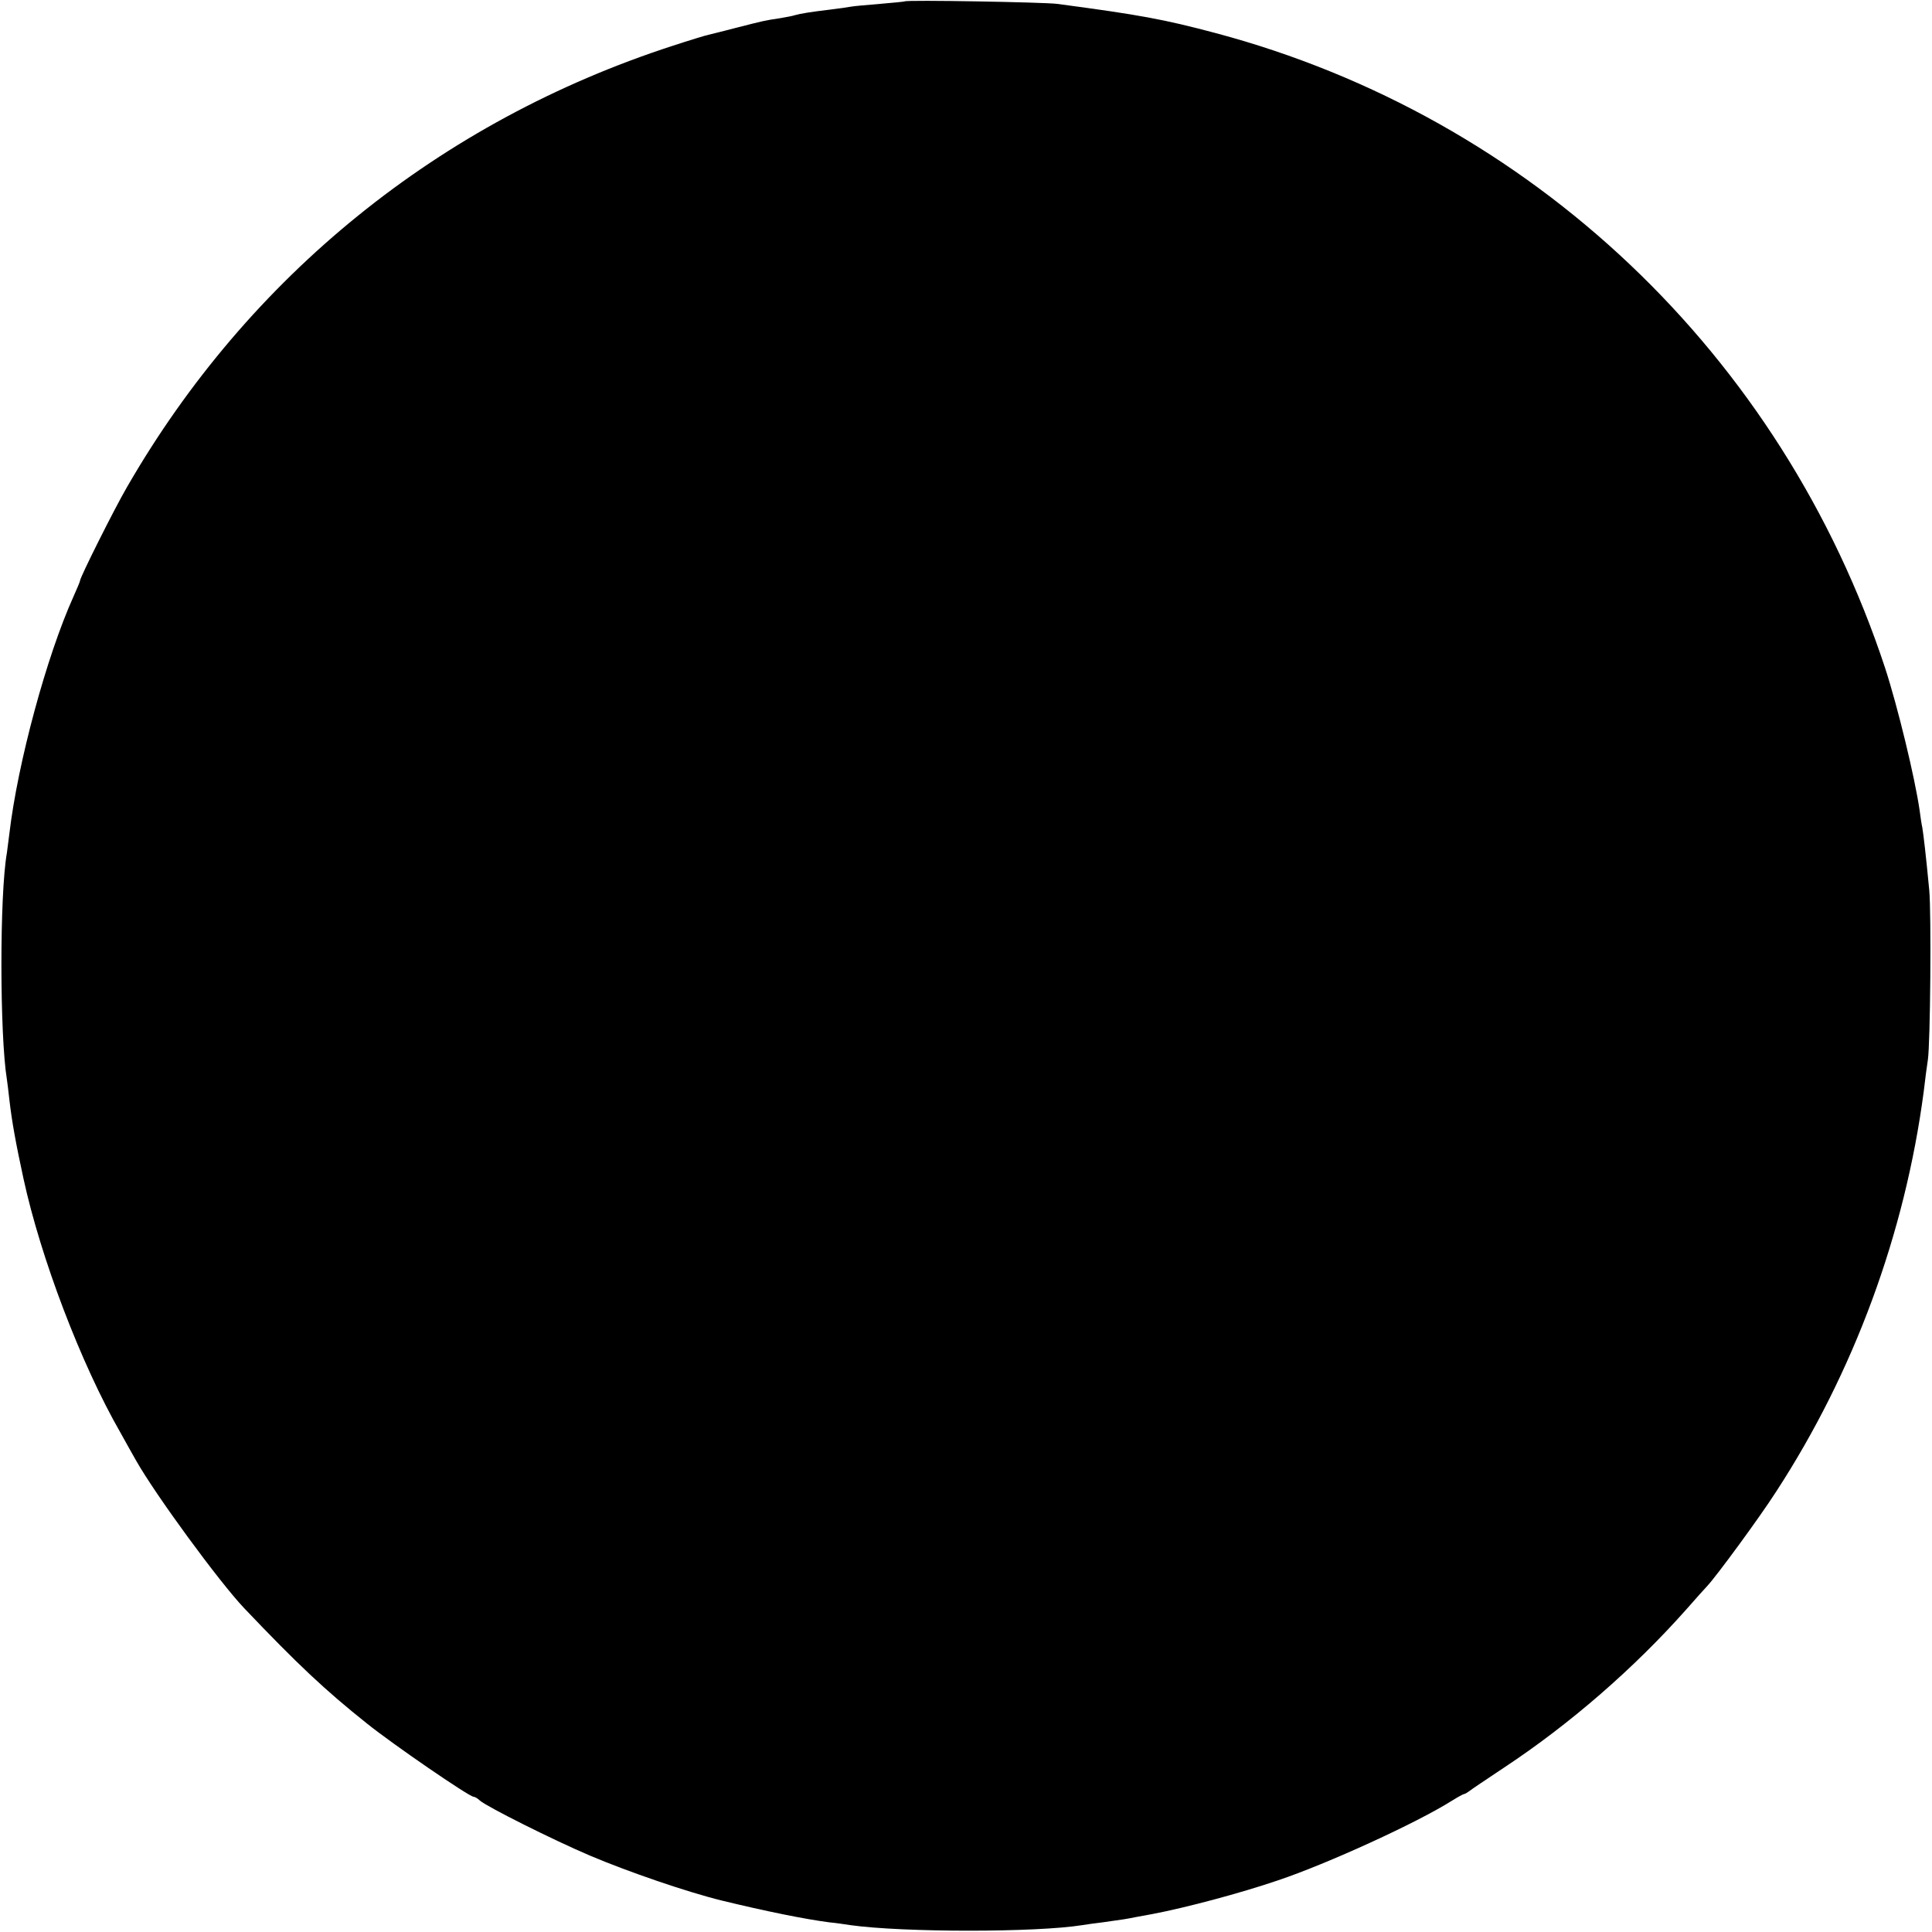
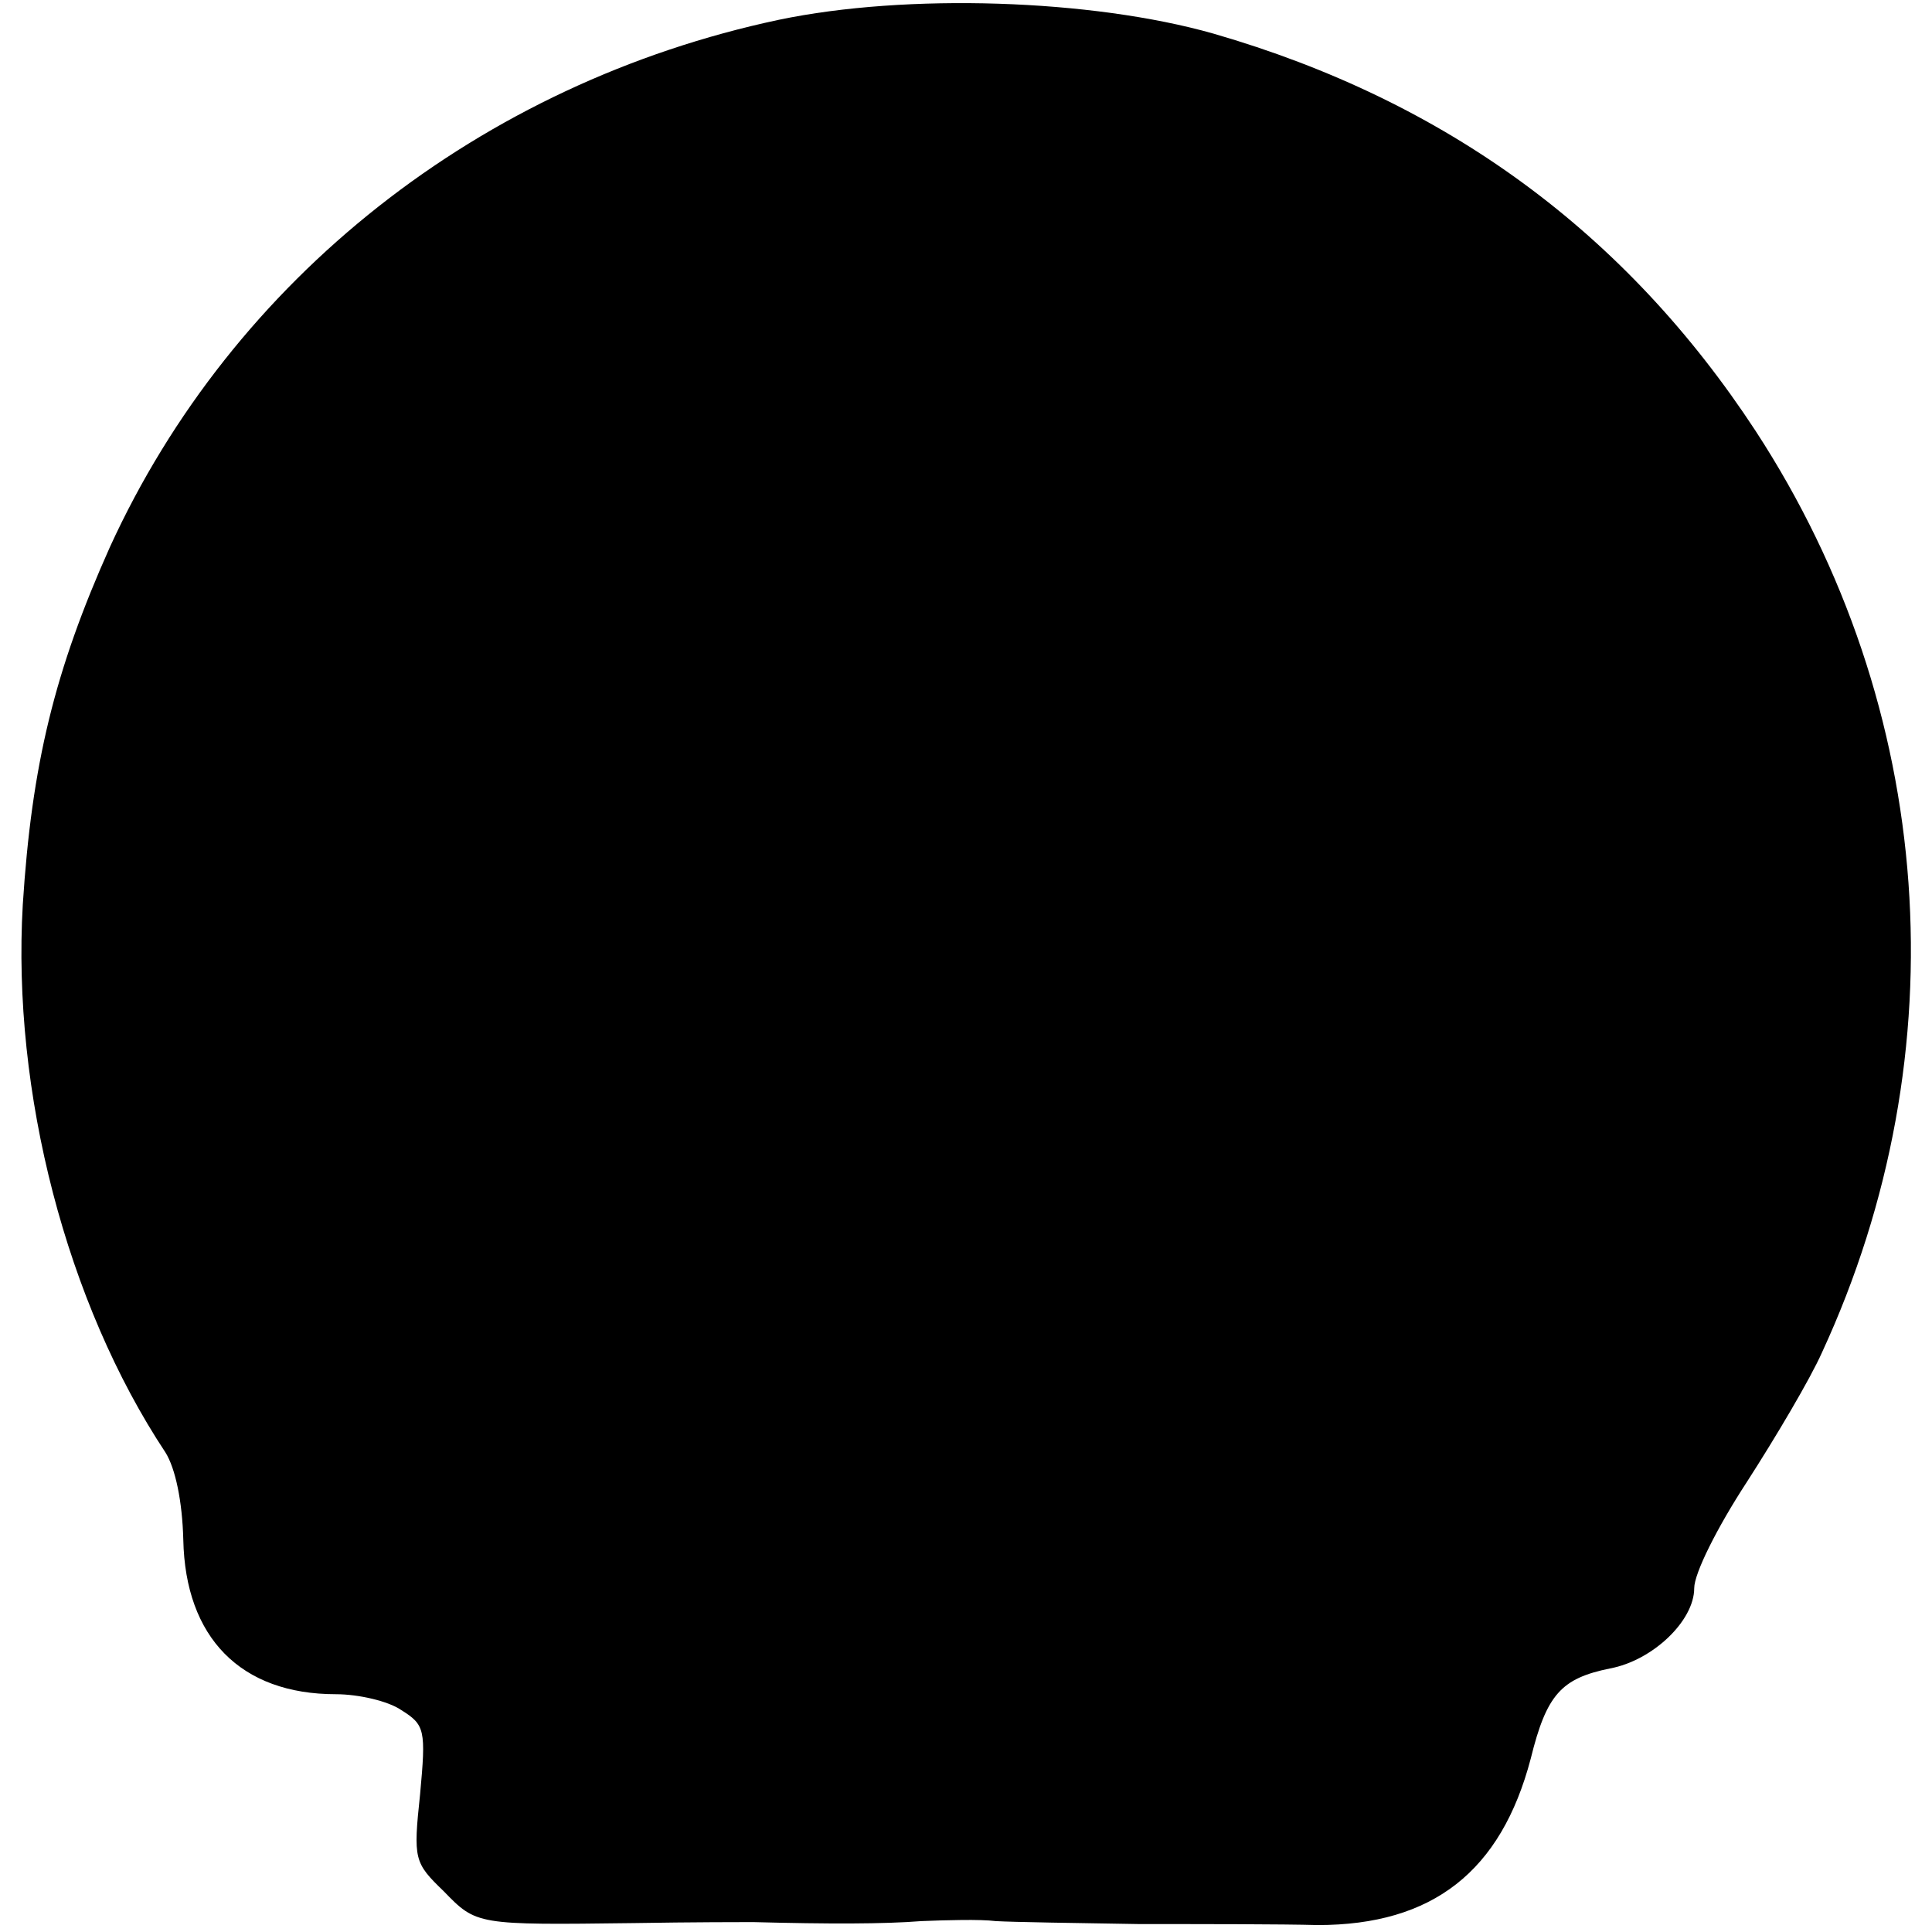
- <svg xmlns="http://www.w3.org/2000/svg" version="1.0" width="700pt" height="700pt" viewBox="0 0 700 700" preserveAspectRatio="xMidYMid meet">
-   <g transform="translate(0,700) scale(0.1,-0.1)" fill="#000000" stroke="none">
-     <path d="M3278 6995 c-1 -1 -42 -5 -89 -9 -47 -4 -95 -8 -105 -10 -10 -2 -45 -7 -78 -11 -67 -8 -105 -14 -126 -20 -8 -3 -32 -7 -54 -11 -55 -8 -62 -10 -156 -34 -47 -12 -93 -24 -103 -26 -10 -2 -69 -20 -130 -40 -844 -274 -1536 -834 -1977 -1599 -47 -81 -170 -327 -170 -339 0 -3 -11 -29 -24 -58 -97 -215 -202 -603 -232 -858 -3 -25 -7 -56 -9 -70 -27 -152 -26 -663 0 -821 2 -13 6 -46 9 -74 9 -78 23 -156 51 -285 62 -286 208 -671 351 -920 20 -36 45 -81 56 -100 71 -126 303 -442 392 -536 194 -204 294 -298 446 -419 92 -74 370 -265 386 -265 4 0 15 -6 23 -14 27 -23 262 -141 398 -199 139 -59 355 -133 478 -163 160 -39 304 -68 390 -79 22 -2 56 -7 75 -10 192 -27 676 -27 842 0 13 2 46 7 73 10 72 10 86 12 120 19 17 3 44 8 60 11 121 23 317 75 455 122 179 60 505 209 631 289 21 13 41 24 44 24 3 0 11 5 18 10 7 6 64 44 127 86 239 158 471 360 660 573 36 41 70 79 76 85 32 34 188 246 249 341 282 433 467 935 535 1450 5 44 12 96 15 115 9 59 13 530 5 615 -12 127 -21 202 -25 226 -3 13 -7 41 -10 64 -17 117 -79 374 -125 515 -374 1134 -1281 1995 -2425 2300 -188 50 -274 66 -575 106 -47 6 -546 15 -552 9z" />
+ <svg xmlns="http://www.w3.org/2000/svg" version="1.0" width="195pt" height="195pt" viewBox="0 0 195 195" preserveAspectRatio="xMidYMid meet">
+   <g transform="translate(0,195) scale(0.1,-0.1)" fill="#000000" stroke="none">
+     <path d="M786 1930 c-301 -64 -551 -261 -675 -532 -56 -125 -79 -220 -88 -361 -11 -189 44 -402 144 -553 10 -16 17 -49 18 -88 2 -99 58 -156 154 -156 23 0 53 -7 66 -16 24 -15 25 -20 19 -85 -7 -66 -6 -69 24 -98 33 -34 33 -34 192 -32 58 1 112 1 120 1 76 -2 132 -2 170 1 25 1 59 2 75 0 17 -1 82 -2 145 -3 63 0 144 0 180 -1 116 0 185 54 215 168 16 65 31 81 80 91 43 8 85 48 85 81 0 15 23 61 53 107 29 45 64 104 76 131 140 303 115 651 -67 930 -131 200 -312 333 -547 401 -123 35 -310 41 -439 14z" />
  </g>
</svg>
